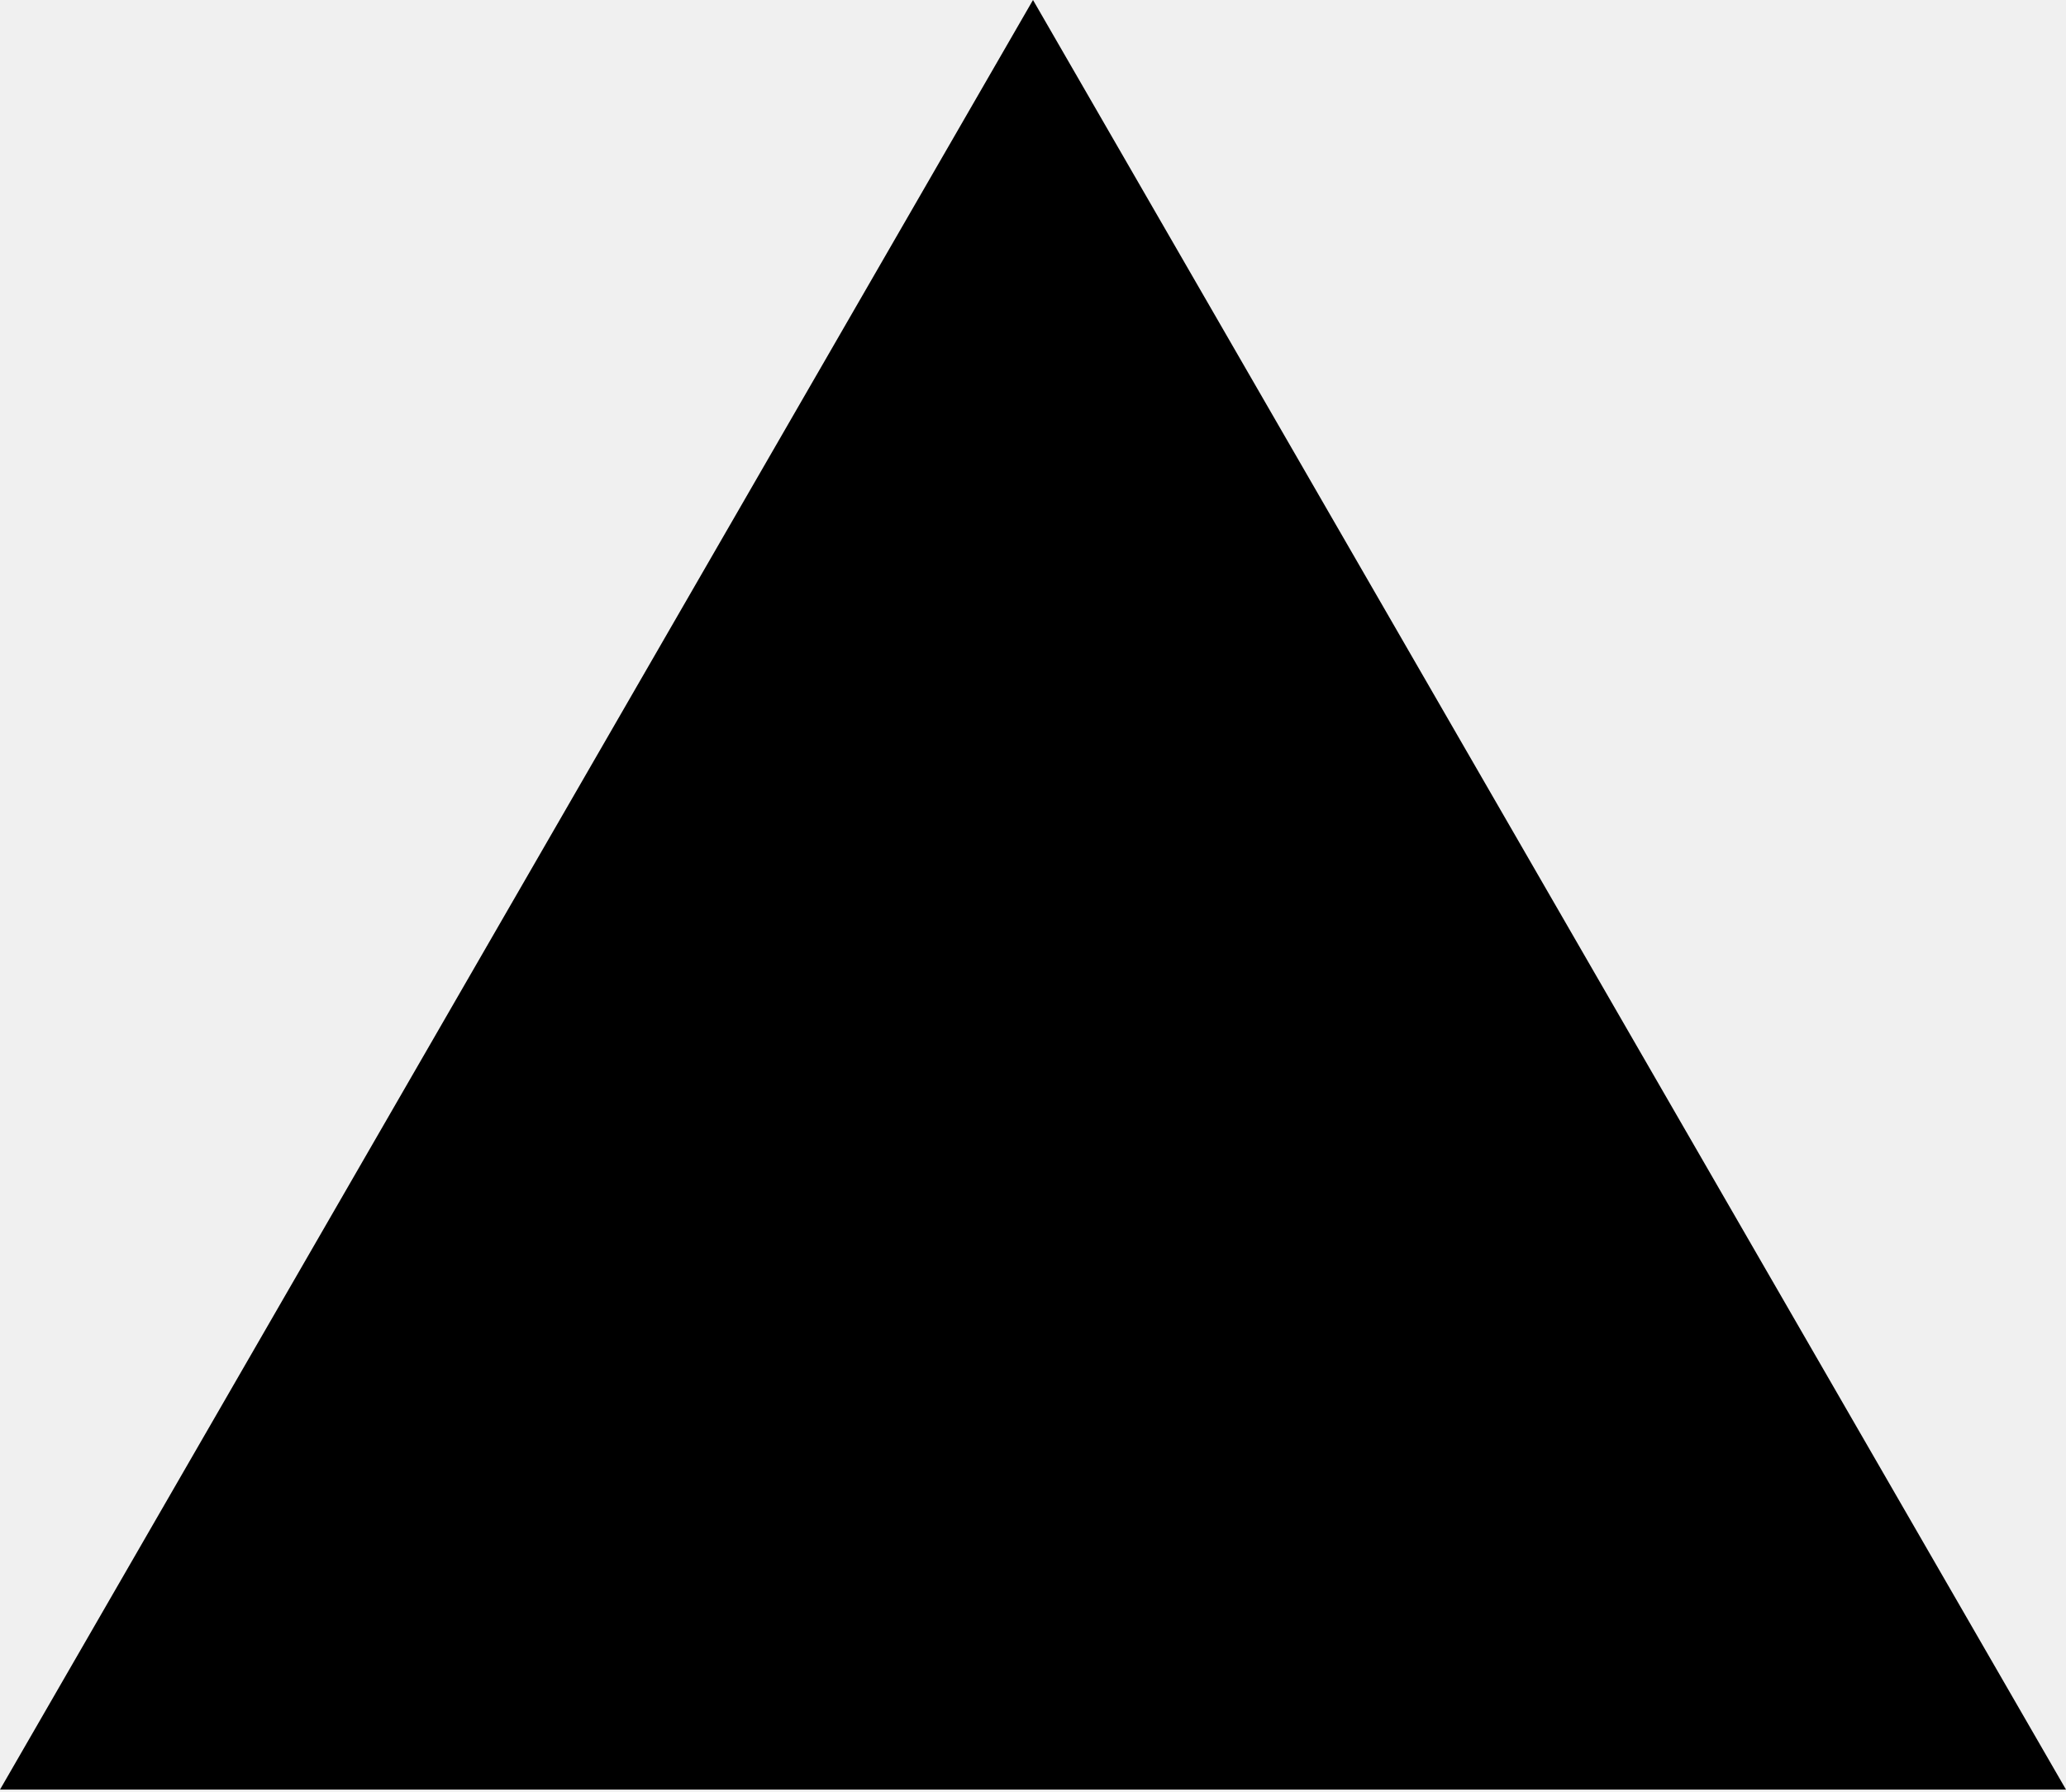
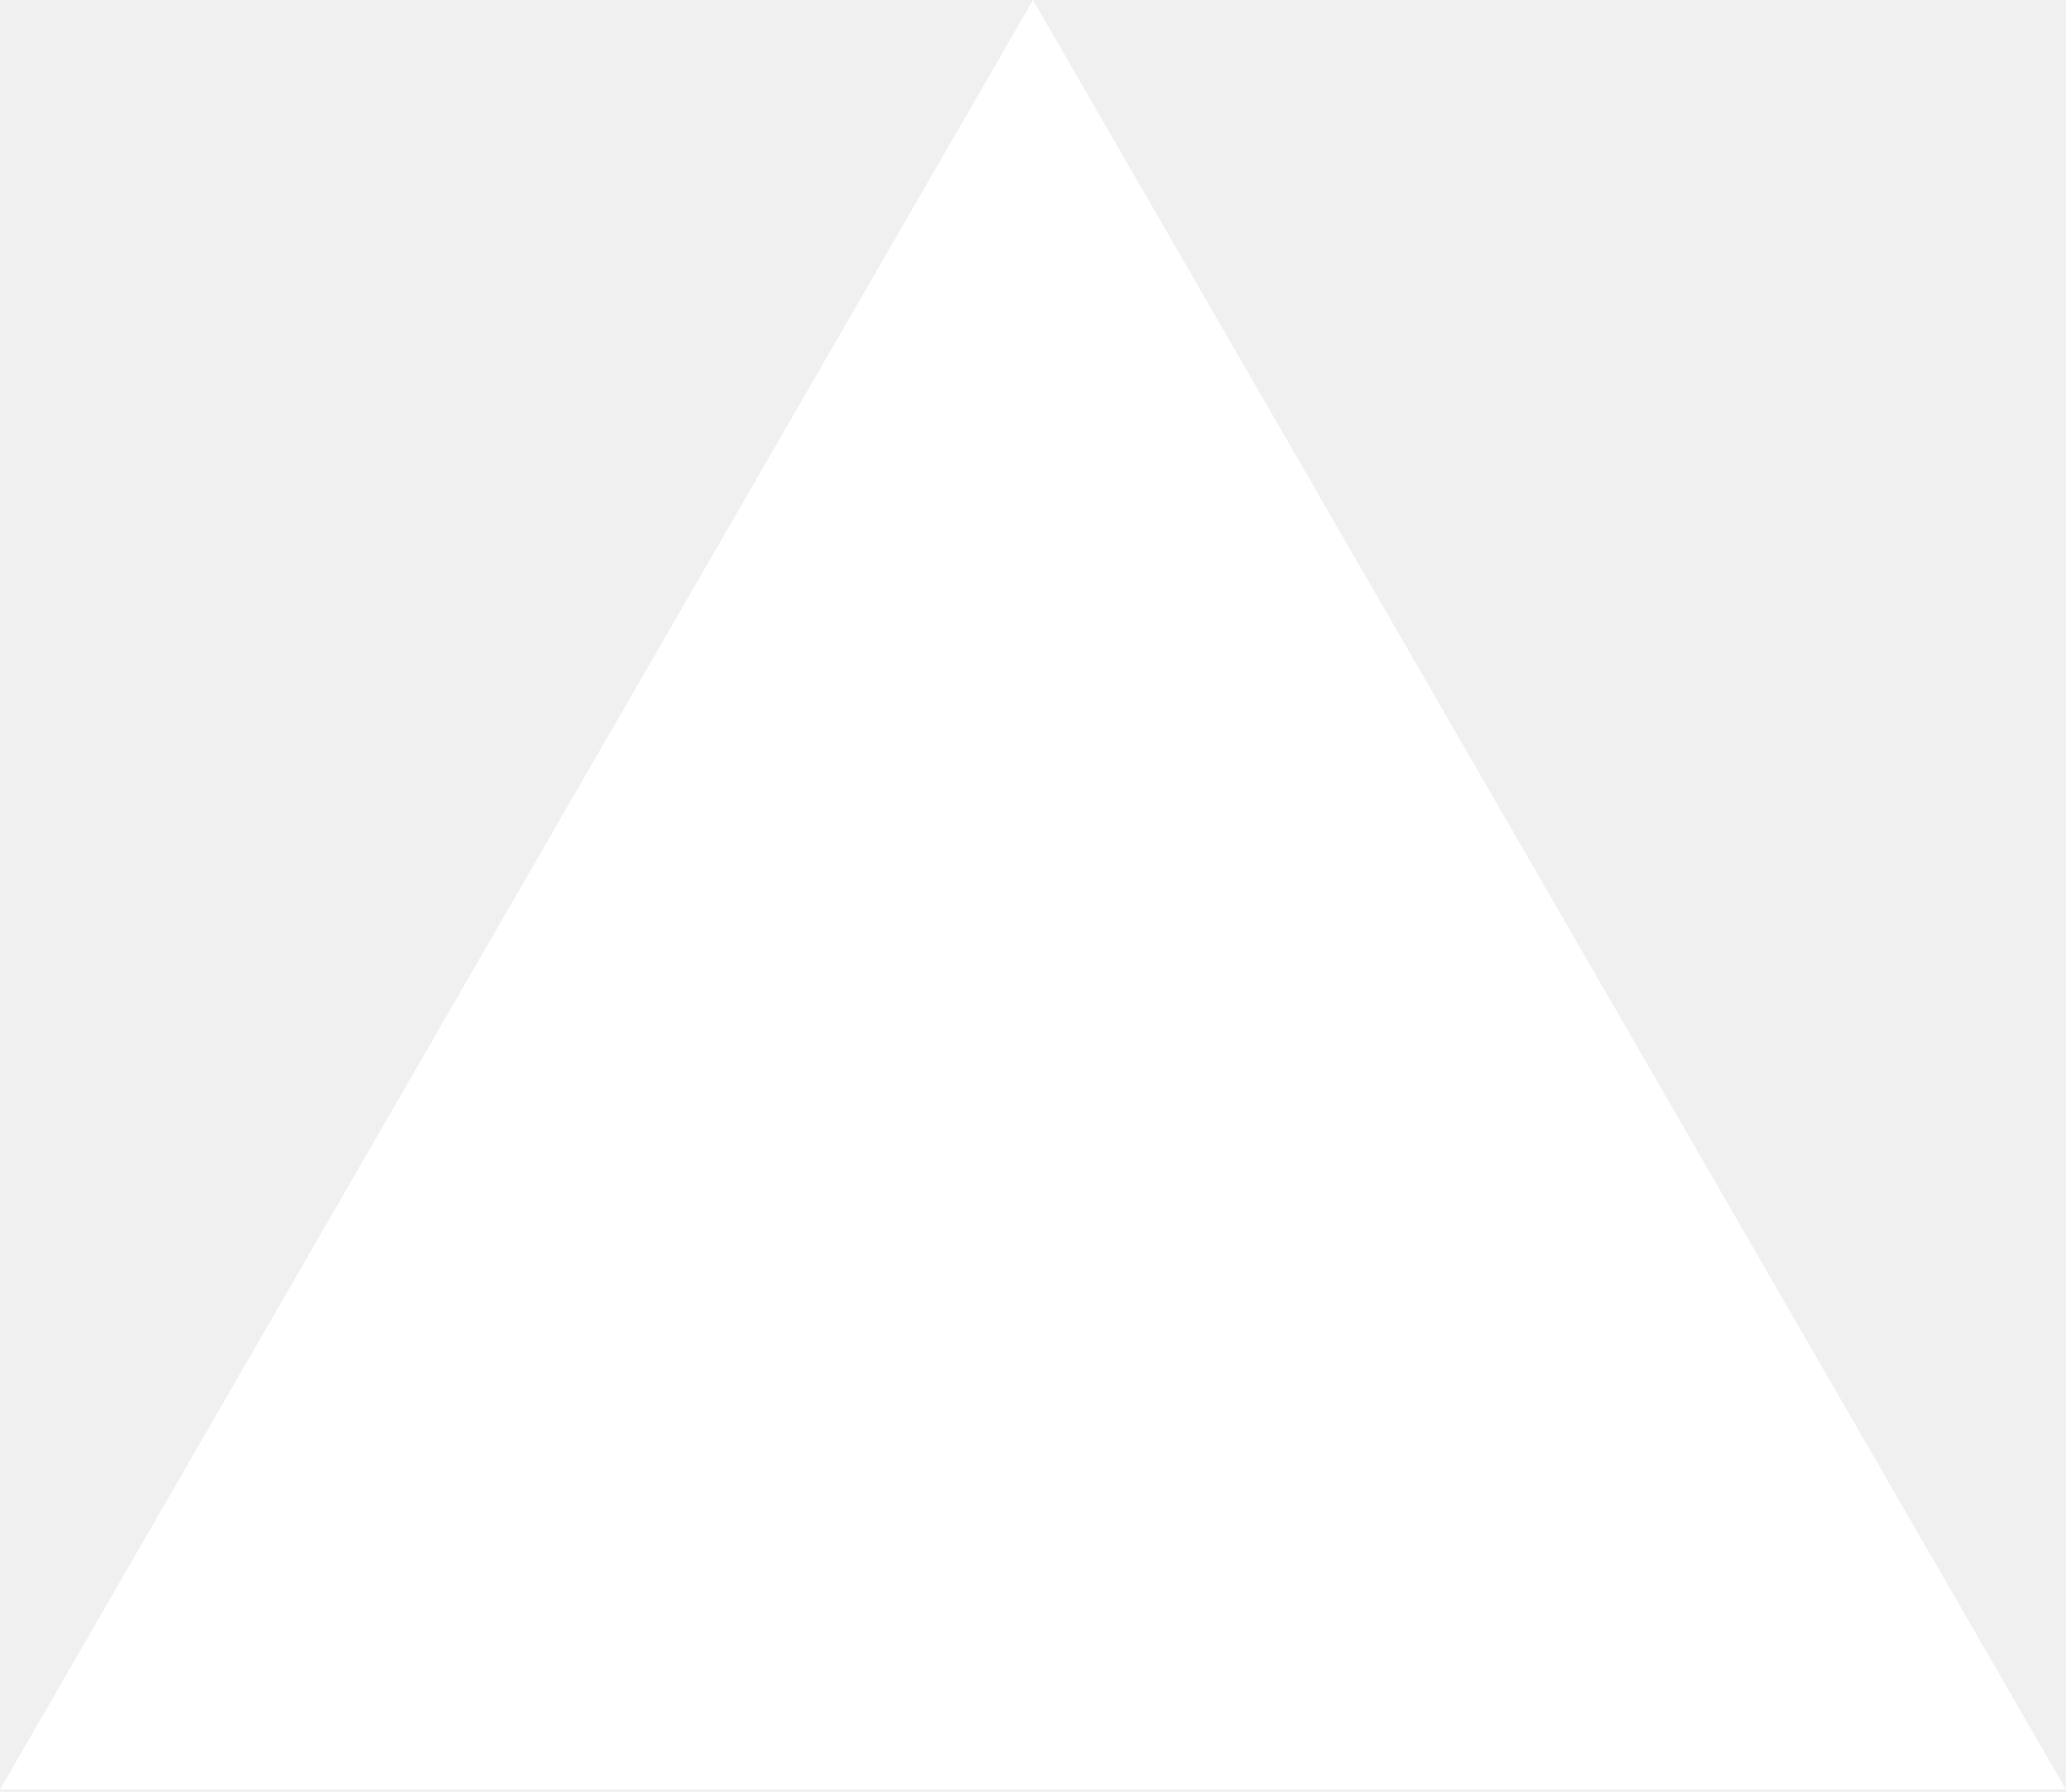
<svg xmlns="http://www.w3.org/2000/svg" width="256px" height="222px" viewBox="0 0 256 222" version="1.1" preserveAspectRatio="xMidYMid">
  <g>
-     <polygon fill="#000000" points="128 0 256 221.705 0 221.705" />
+     <polygon fill="#FFFFFF" points="128 0 256 221.705 0 221.705" />
  </g>
</svg>
